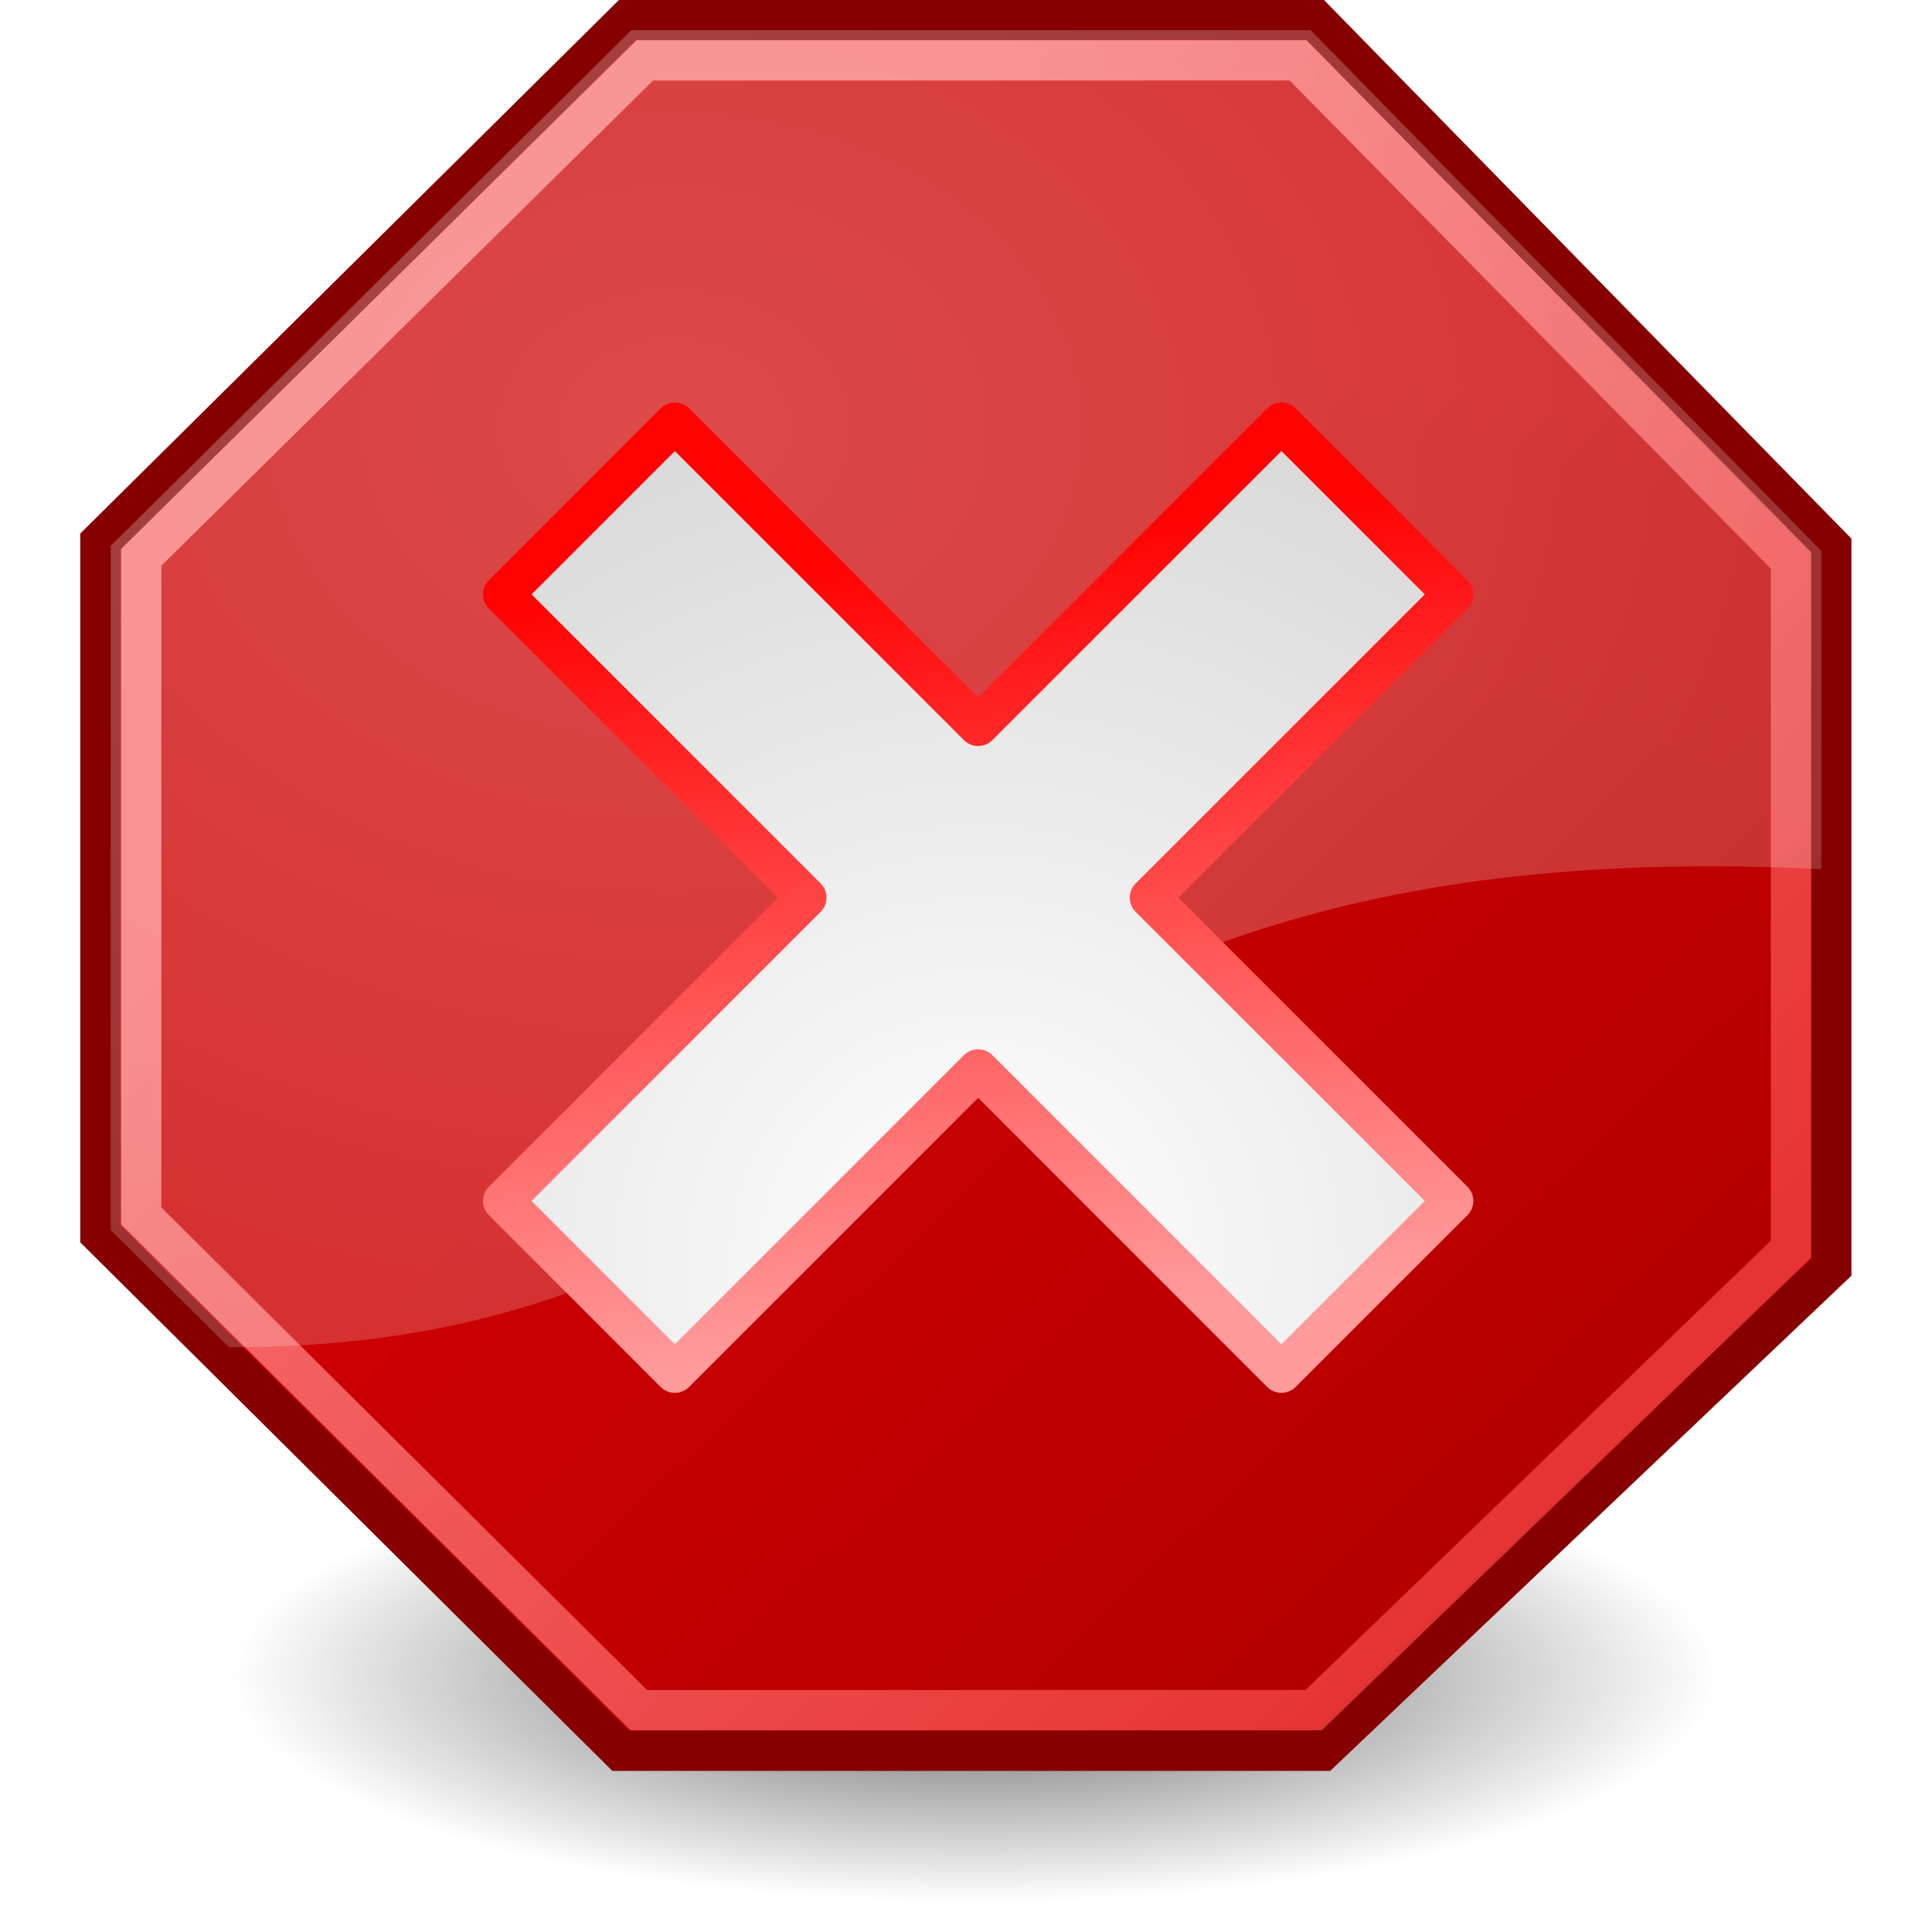
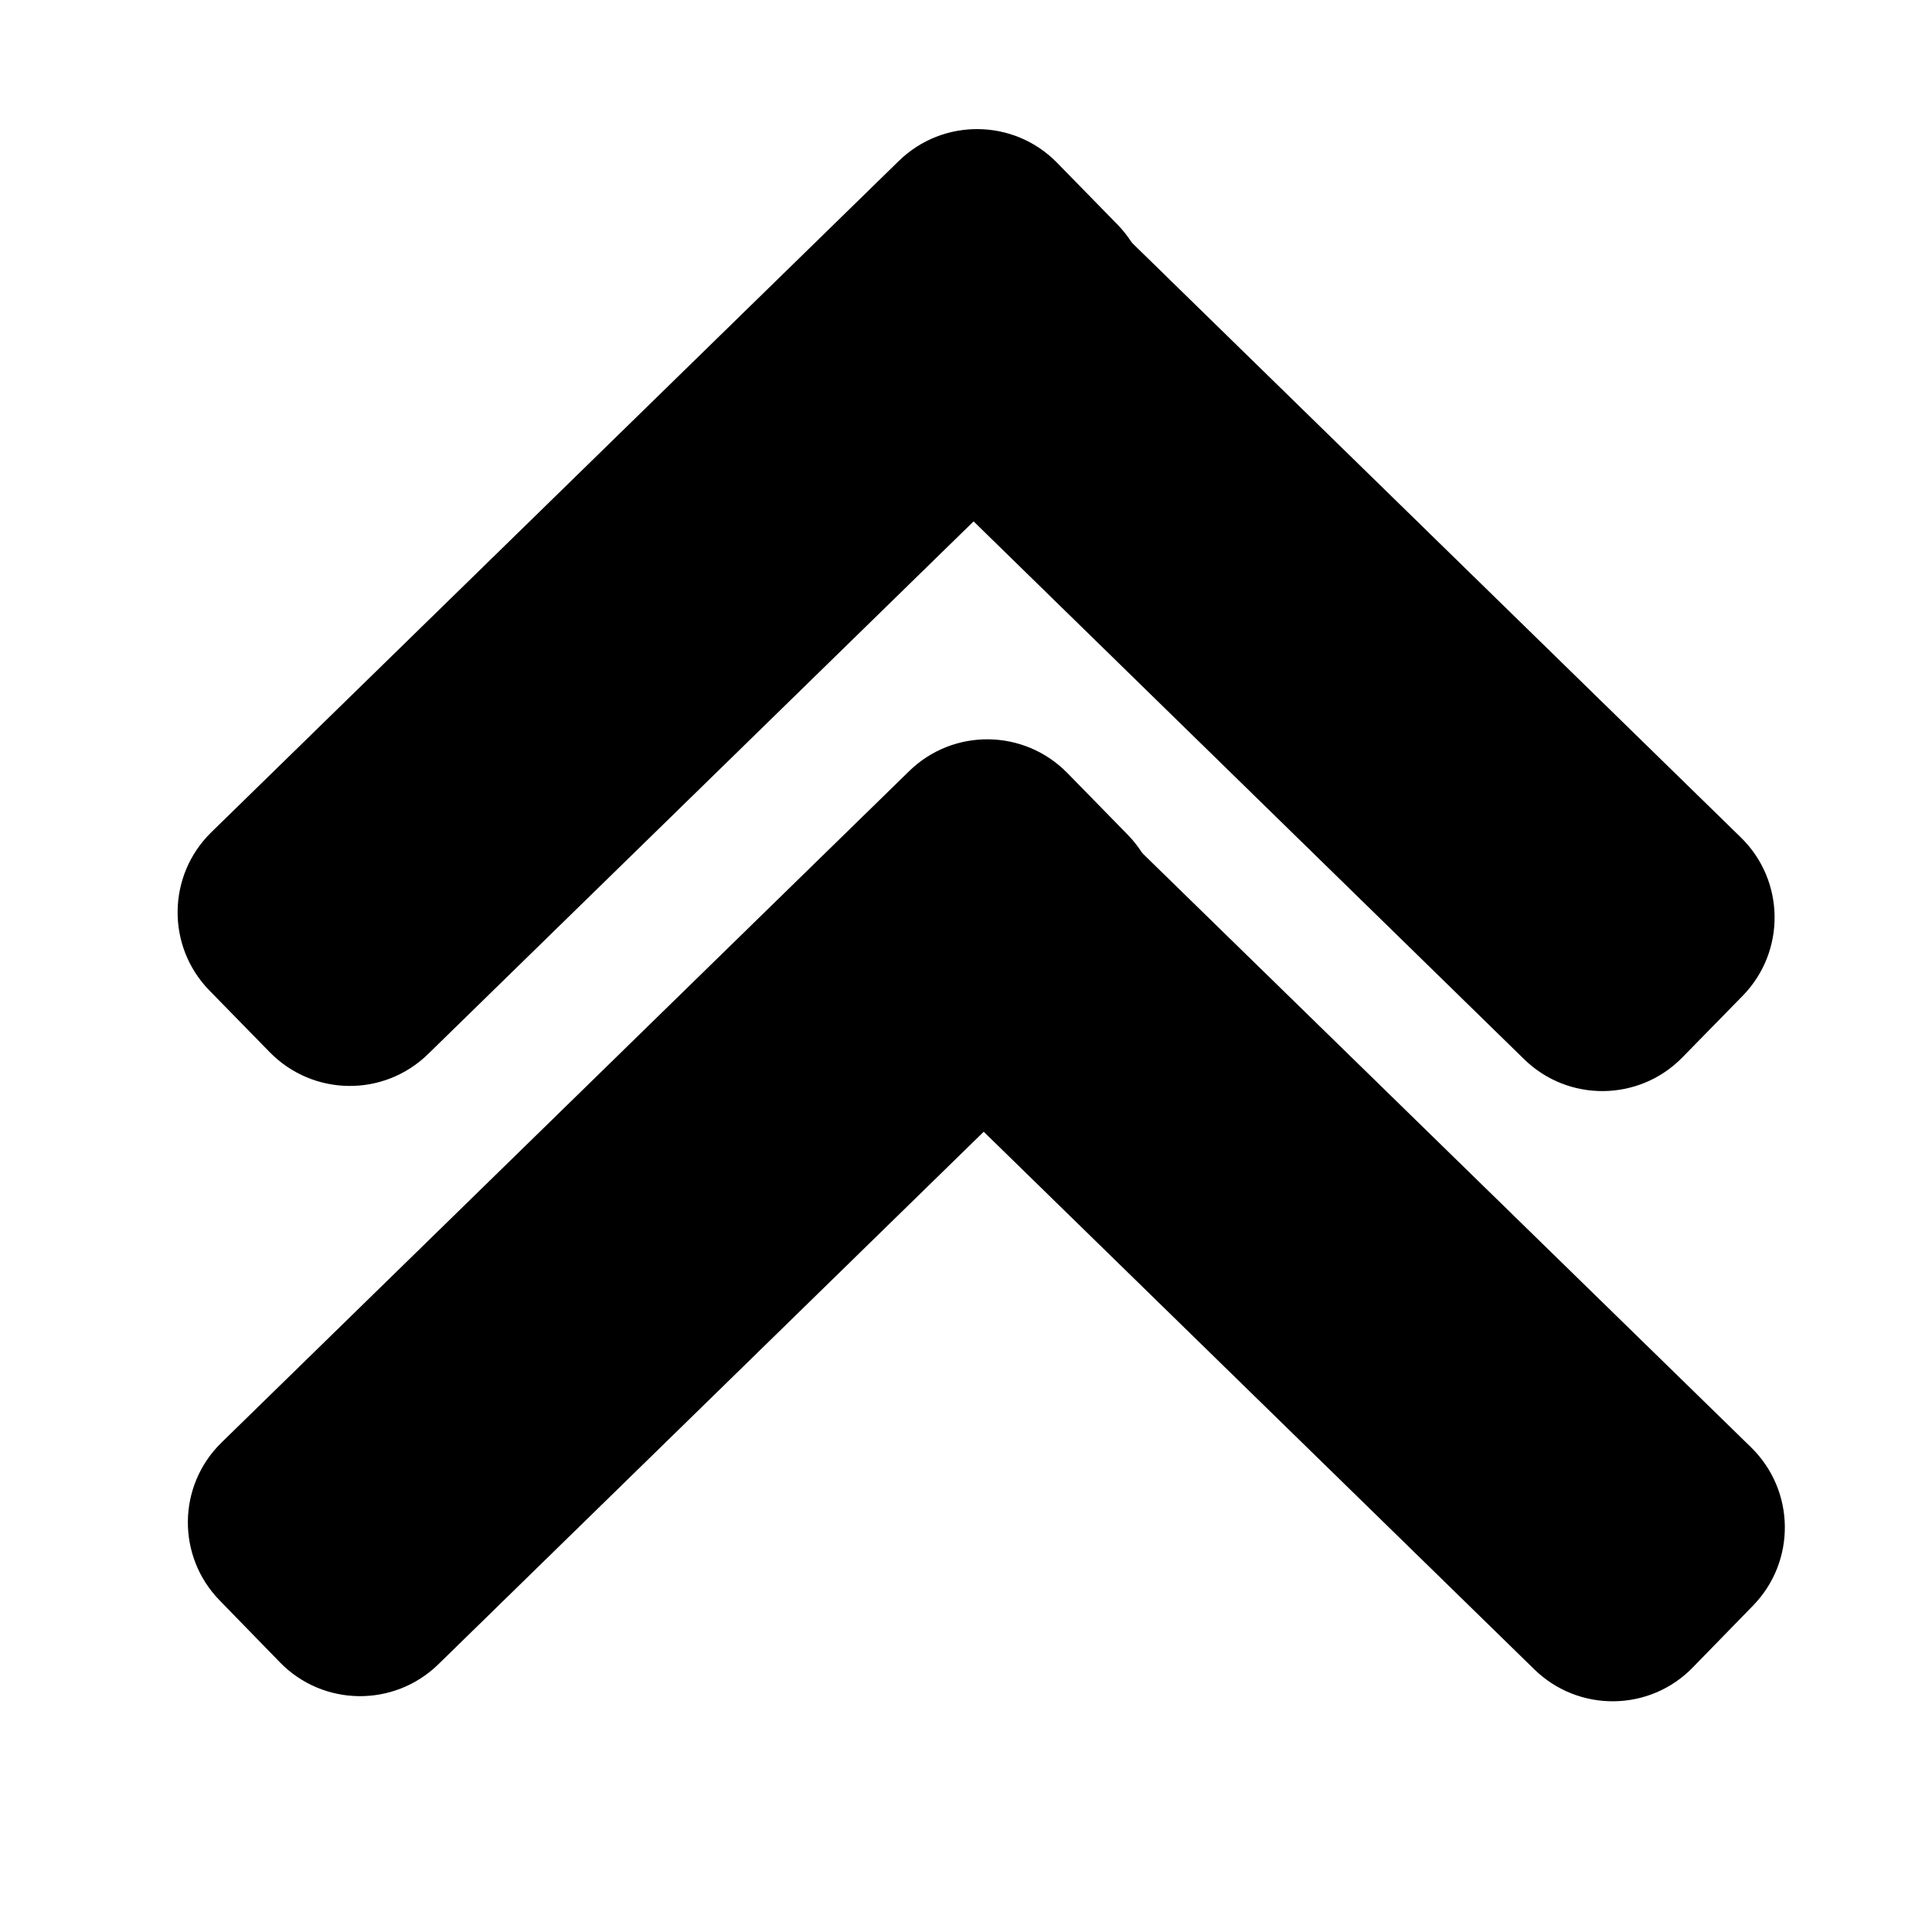
- <svg xmlns="http://www.w3.org/2000/svg" xmlns:xlink="http://www.w3.org/1999/xlink" width="48px" height="48px" id="svg6361">
-   <defs id="defs3">
-     <linearGradient id="linearGradient2256">
-       <stop style="stop-color:#ff0202;stop-opacity:1;" offset="0" id="stop2258" />
-       <stop style="stop-color:#ff9b9b;stop-opacity:1;" offset="1" id="stop2260" />
-     </linearGradient>
-     <linearGradient id="linearGradient2248">
-       <stop style="stop-color:#ffffff;stop-opacity:1;" offset="0" id="stop2250" />
-       <stop style="stop-color:#ffffff;stop-opacity:0;" offset="1" id="stop2252" />
-     </linearGradient>
-     <linearGradient id="linearGradient9647">
-       <stop style="stop-color:#ffffff;stop-opacity:1;" offset="0" id="stop9649" />
-       <stop style="stop-color:#dbdbdb;stop-opacity:1;" offset="1" id="stop9651" />
-     </linearGradient>
-     <linearGradient id="linearGradient21644">
-       <stop style="stop-color:#000000;stop-opacity:1;" offset="0" id="stop21646" />
-       <stop style="stop-color:#000000;stop-opacity:0;" offset="1" id="stop21648" />
-     </linearGradient>
-     <radialGradient xlink:href="#linearGradient21644" id="radialGradient21650" cx="25.125" cy="36.75" fx="25.125" fy="36.75" r="15.75" gradientTransform="matrix(1,0,0,0.595238,-2.300678e-15,14.875)" gradientUnits="userSpaceOnUse" />
-     <linearGradient id="linearGradient7895">
-       <stop style="stop-color:#ffffff;stop-opacity:1;" offset="0" id="stop7897" />
-       <stop style="stop-color:#ffffff;stop-opacity:0;" offset="1" id="stop7899" />
-     </linearGradient>
-     <linearGradient id="linearGradient4981">
-       <stop style="stop-color:#cc0000;stop-opacity:1;" offset="0" id="stop4983" />
-       <stop style="stop-color:#b30000;stop-opacity:1;" offset="1" id="stop4985" />
-     </linearGradient>
-     <linearGradient id="linearGradient15762">
-       <stop id="stop15764" offset="0" style="stop-color:#ffffff;stop-opacity:1;" />
-       <stop id="stop15766" offset="1" style="stop-color:#ffffff;stop-opacity:0;" />
-     </linearGradient>
-     <linearGradient id="linearGradient14236">
-       <stop id="stop14238" offset="0" style="stop-color:#ed4040;stop-opacity:1;" />
-       <stop id="stop14240" offset="1" style="stop-color:#a40000;stop-opacity:1;" />
-     </linearGradient>
-     <linearGradient id="linearGradient11780">
-       <stop style="stop-color:#ff8b8b;stop-opacity:1;" offset="0" id="stop11782" />
-       <stop style="stop-color:#ec1b1b;stop-opacity:1;" offset="1" id="stop11784" />
-     </linearGradient>
-     <linearGradient id="linearGradient11014">
-       <stop style="stop-color:#a80000;stop-opacity:1;" offset="0" id="stop11016" />
-       <stop style="stop-color:#c60000;stop-opacity:1;" offset="0" id="stop13245" />
-       <stop style="stop-color:#e50000;stop-opacity:1;" offset="1" id="stop11018" />
-     </linearGradient>
-     <linearGradient y2="9.651" x2="9.894" y1="5.386" x1="5.737" gradientTransform="matrix(-1,0,0,-1,31.7217,31.29079)" gradientUnits="userSpaceOnUse" id="linearGradient15772" xlink:href="#linearGradient15762" />
-     <linearGradient xlink:href="#linearGradient11780" id="linearGradient2057" x1="15.737" y1="12.504" x2="53.57" y2="47.374" gradientUnits="userSpaceOnUse" gradientTransform="translate(0,-2)" />
-     <linearGradient xlink:href="#linearGradient4981" id="linearGradient4987" x1="23.996" y1="20.105" x2="41.048" y2="37.96" gradientUnits="userSpaceOnUse" gradientTransform="translate(0,-2)" />
-     <linearGradient xlink:href="#linearGradient7895" id="linearGradient7901" x1="15.579" y1="16.285" x2="32.166" y2="28.394" gradientUnits="userSpaceOnUse" />
-     <radialGradient xlink:href="#linearGradient9647" id="radialGradient2239" cx="24.302" cy="33.302" fx="24.302" fy="33.302" r="12.302" gradientUnits="userSpaceOnUse" gradientTransform="matrix(1.693981,-5.775714e-16,5.775714e-16,1.693981,-16.86529,-25.11111)" />
-     <linearGradient xlink:href="#linearGradient4981" id="linearGradient2243" gradientUnits="userSpaceOnUse" x1="23.996" y1="20.105" x2="41.048" y2="37.96" gradientTransform="matrix(0.988373,0,0,0.988373,0.279002,0.278984)" />
-     <radialGradient xlink:href="#linearGradient2248" id="radialGradient2254" cx="16.75" cy="10.666" fx="16.75" fy="10.666" r="21.25" gradientTransform="matrix(4.154957,-2.979206e-24,3.255657e-24,3.198723,-52.84553,-23.50921)" gradientUnits="userSpaceOnUse" />
-     <linearGradient xlink:href="#linearGradient2256" id="linearGradient2262" x1="21.75" y1="15.802" x2="24.302" y2="35.052" gradientUnits="userSpaceOnUse" gradientTransform="translate(0,-2)" />
-   </defs>
-   <g id="layer1">
-     <path style="opacity:0.631;color:#000000;fill:url(#radialGradient21650);fill-opacity:1;fill-rule:evenodd;stroke:none;stroke-width:1;stroke-linecap:round;stroke-linejoin:round;marker:none;marker-start:none;marker-mid:none;marker-end:none;stroke-miterlimit:4;stroke-dasharray:none;stroke-dashoffset:0;stroke-opacity:1;visibility:visible;display:inline;overflow:visible" id="path21642" d="M 40.875 36.75 A 15.75 9.375 0 1 1  9.375,36.75 A 15.75 9.375 0 1 1  40.875 36.75 z" transform="matrix(1.173803,0,0,0.6,-5.265866,19.575)" />
-     <path style="fill:url(#linearGradient4987);fill-opacity:1;fill-rule:evenodd;stroke:#860000;stroke-width:1;stroke-linecap:butt;stroke-linejoin:miter;stroke-miterlimit:4;stroke-dasharray:none;stroke-opacity:1" d="M 15.591,0.492 L 32.676,0.492 L 45.498,13.586 L 45.498,31.48 L 32.849,43.497 L 15.419,43.497 L 2.494,30.658 L 2.494,13.464 L 15.591,0.492 z " id="path9480" />
-     <path style="opacity:0.813;fill:none;fill-opacity:1;fill-rule:evenodd;stroke:url(#linearGradient2057);stroke-width:1;stroke-linecap:butt;stroke-linejoin:miter;stroke-miterlimit:4;stroke-opacity:1" d="M 16.021,1.5 L 32.249,1.5 L 44.496,13.923 L 44.496,31.037 L 32.638,42.488 L 15.87,42.488 L 3.509,30.209 L 3.509,13.846 L 16.021,1.5 z " id="path9482" />
-     <path style="opacity:0.29;fill:url(#radialGradient2254);fill-opacity:1;fill-rule:evenodd;stroke:none;stroke-width:1;stroke-linecap:butt;stroke-linejoin:miter;stroke-miterlimit:4;stroke-dasharray:none;stroke-opacity:1" d="M 15.688,0.75 L 2.75,13.562 L 2.75,30.562 L 5.688,33.469 C 22.45,33.526 22.165,20.45 45.25,21.594 L 45.25,13.688 L 32.562,0.75 L 15.688,0.75 z " id="path2241" />
-     <path style="fill:url(#radialGradient2239);fill-opacity:1;fill-rule:evenodd;stroke:url(#linearGradient2262);stroke-width:1;stroke-linecap:round;stroke-linejoin:round;stroke-miterlimit:4;stroke-dasharray:none;stroke-opacity:1" d="M 16.767,10.5 L 12.5,14.767 L 20.035,22.302 L 12.5,29.837 L 16.767,34.105 L 24.302,26.569 L 31.837,34.105 L 36.105,29.837 L 28.569,22.302 L 36.105,14.767 L 31.837,10.5 L 24.302,18.035 L 16.767,10.5 z " id="path2787" />
+ <svg xmlns="http://www.w3.org/2000/svg" width="28pt" height="28pt" viewBox="0 0 28 28" version="1.1">
+   <g id="surface1">
+     <path style=" stroke:none;fill-rule:nonzero;fill:rgb(0%,0%,0%);fill-opacity:1;" d="M 15.32 2.359 L 16.195 3.254 C 16.82 3.895 16.809 4.922 16.168 5.547 L 6.203 15.277 C 5.562 15.902 4.539 15.891 3.91 15.25 L 3.035 14.355 C 2.41 13.715 2.422 12.688 3.062 12.062 L 13.027 2.332 C 13.668 1.707 14.695 1.719 15.32 2.359 Z M 15.32 2.359 " />
+     <path style=" stroke:none;fill-rule:nonzero;fill:rgb(0%,0%,0%);fill-opacity:1;" d="M 12.977 2.434 L 12.102 3.328 C 11.473 3.969 11.488 4.996 12.129 5.621 L 22.09 15.352 C 22.73 15.977 23.758 15.965 24.383 15.324 L 25.258 14.43 C 25.883 13.789 25.871 12.762 25.23 12.137 L 15.266 2.406 C 14.625 1.781 13.602 1.793 12.977 2.434 Z M 12.977 2.434 " />
+     <path style=" stroke:none;fill-rule:nonzero;fill:rgb(0%,0%,0%);fill-opacity:1;" d="M 15.469 11.203 L 16.344 12.098 C 16.969 12.738 16.957 13.766 16.316 14.391 L 6.352 24.121 C 5.711 24.746 4.684 24.734 4.059 24.094 L 3.184 23.195 C 2.559 22.555 2.57 21.531 3.211 20.906 L 13.176 11.176 C 13.816 10.551 14.84 10.562 15.469 11.203 Z M 15.469 11.203 " />
+     <path style=" stroke:none;fill-rule:nonzero;fill:rgb(0%,0%,0%);fill-opacity:1;" d="M 13.121 11.273 L 12.246 12.172 C 11.621 12.812 11.633 13.84 12.273 14.465 L 22.238 24.195 C 22.879 24.82 23.906 24.809 24.531 24.168 L 25.406 23.27 C 26.031 22.629 26.02 21.605 25.379 20.977 L 15.414 11.25 C 14.773 10.621 13.746 10.637 13.121 11.273 Z M 13.121 11.273 " />
  </g>
</svg>
